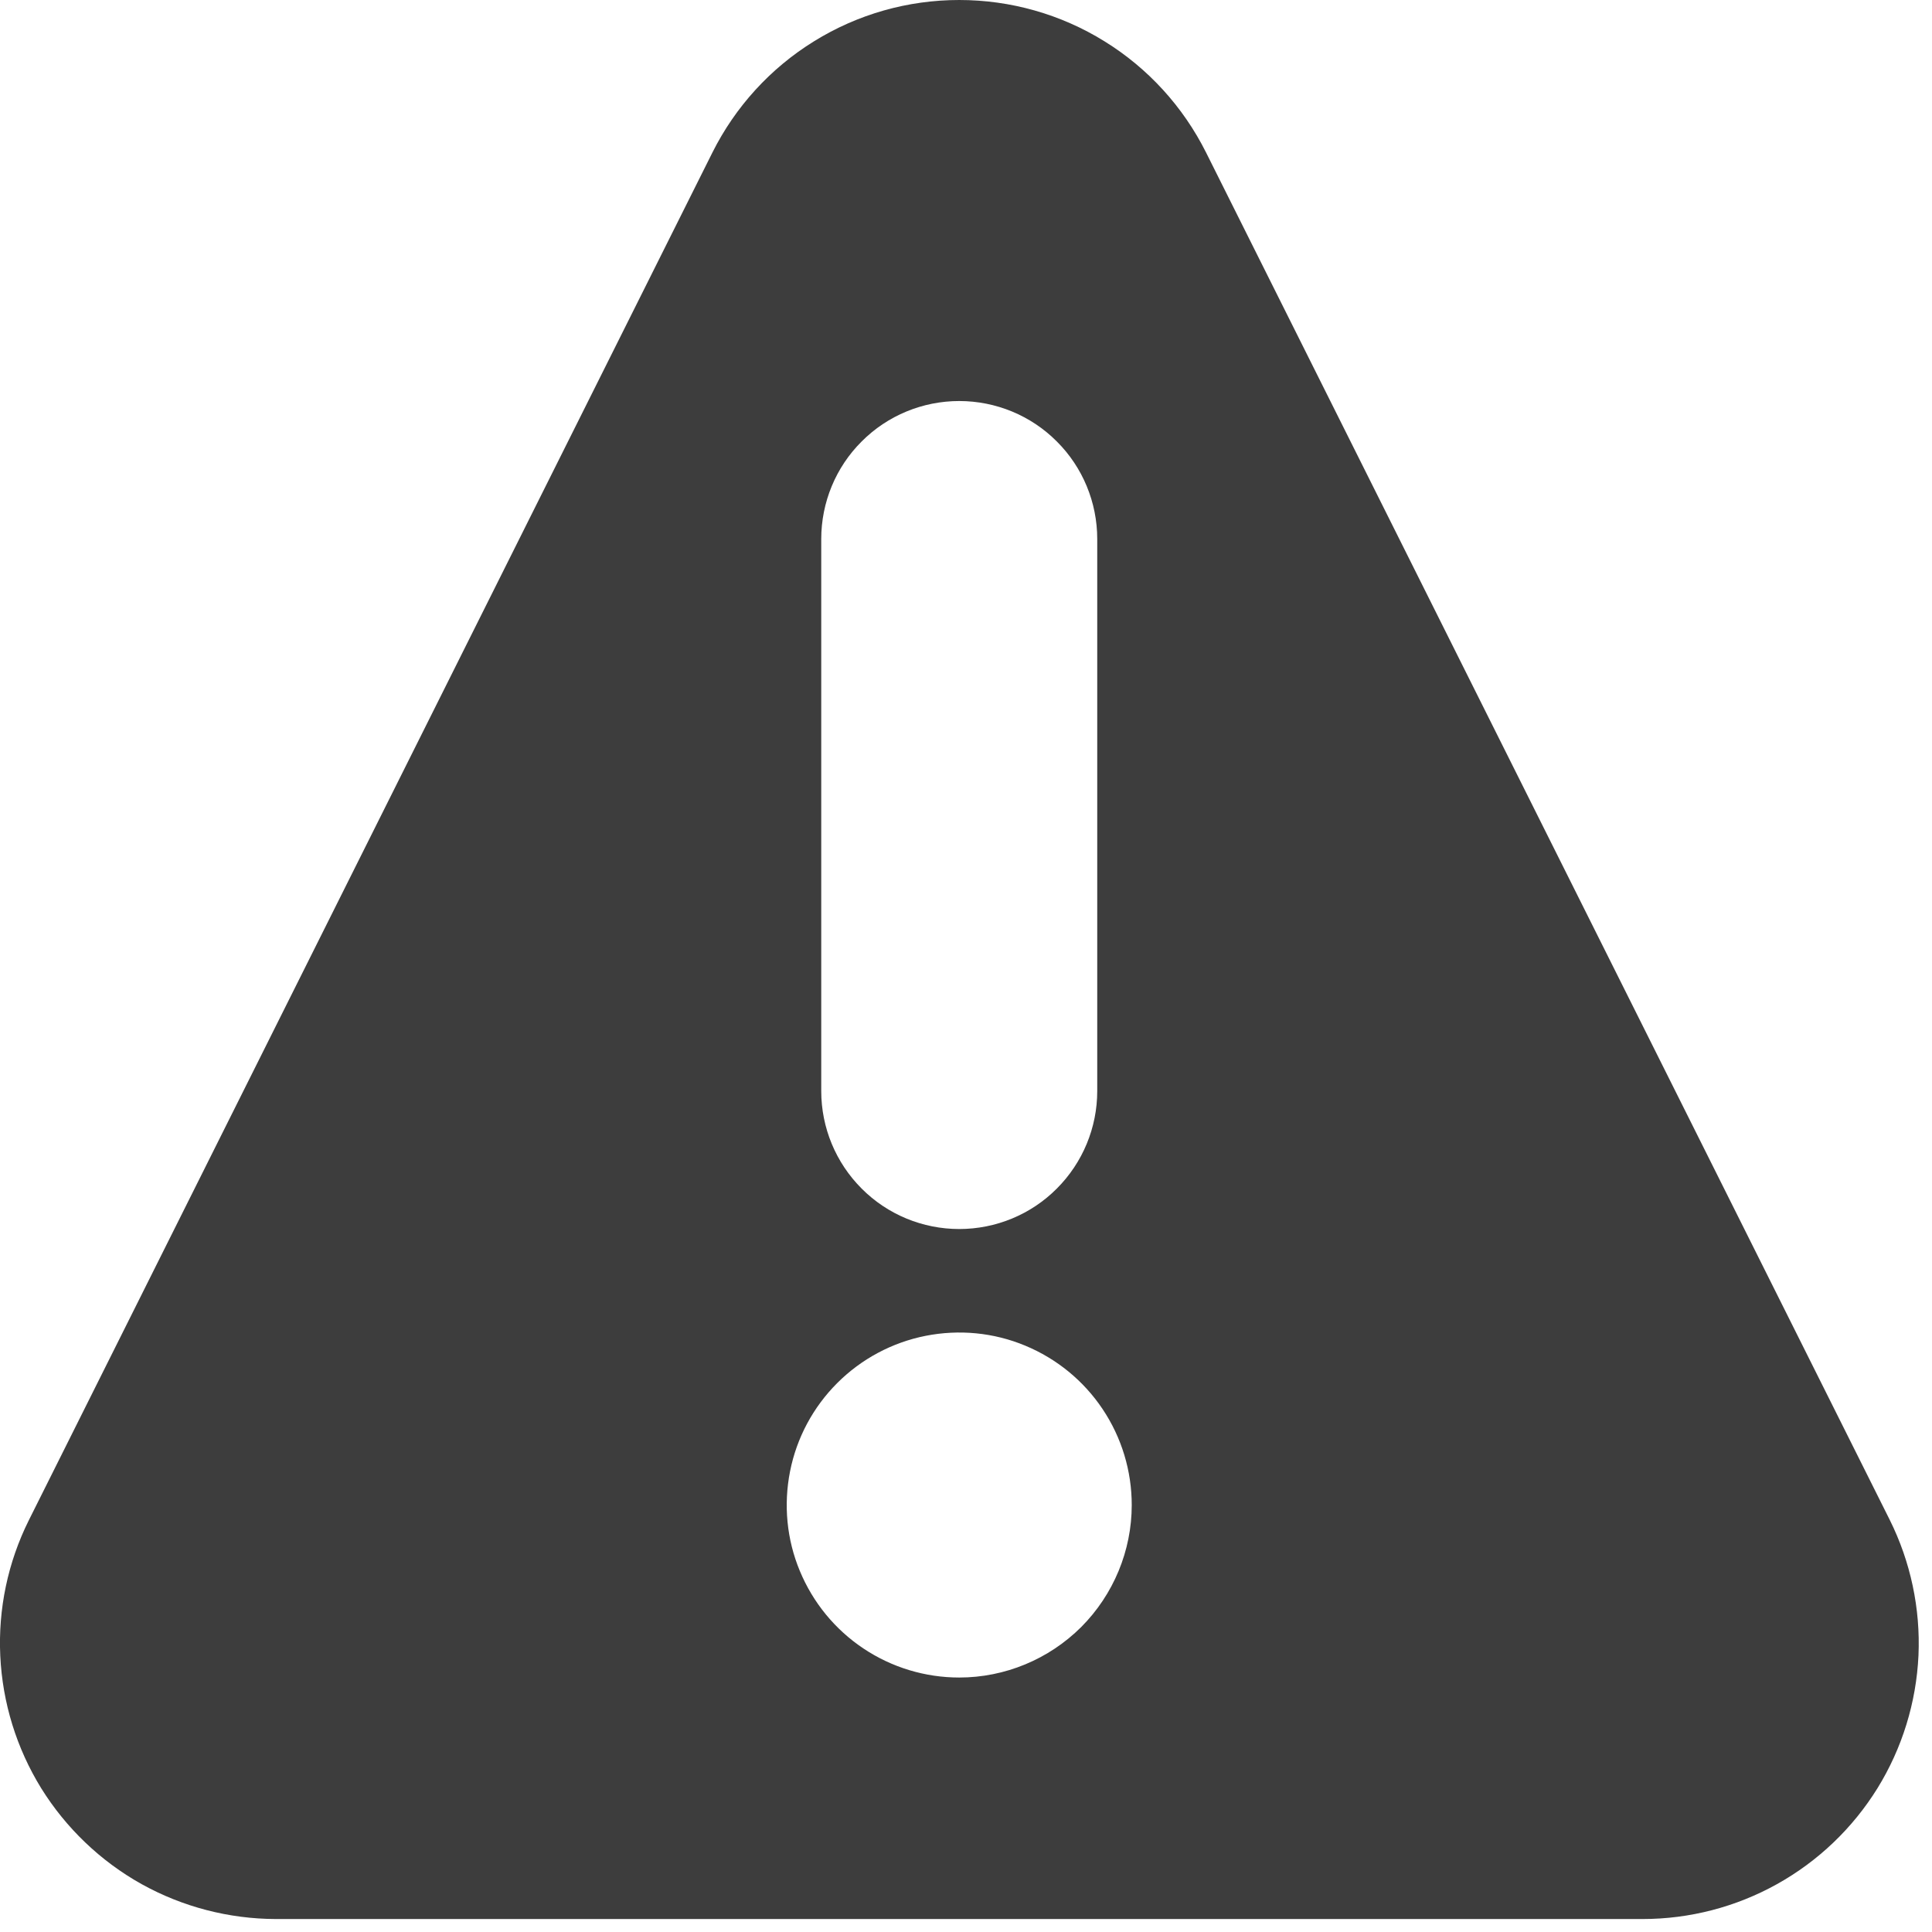
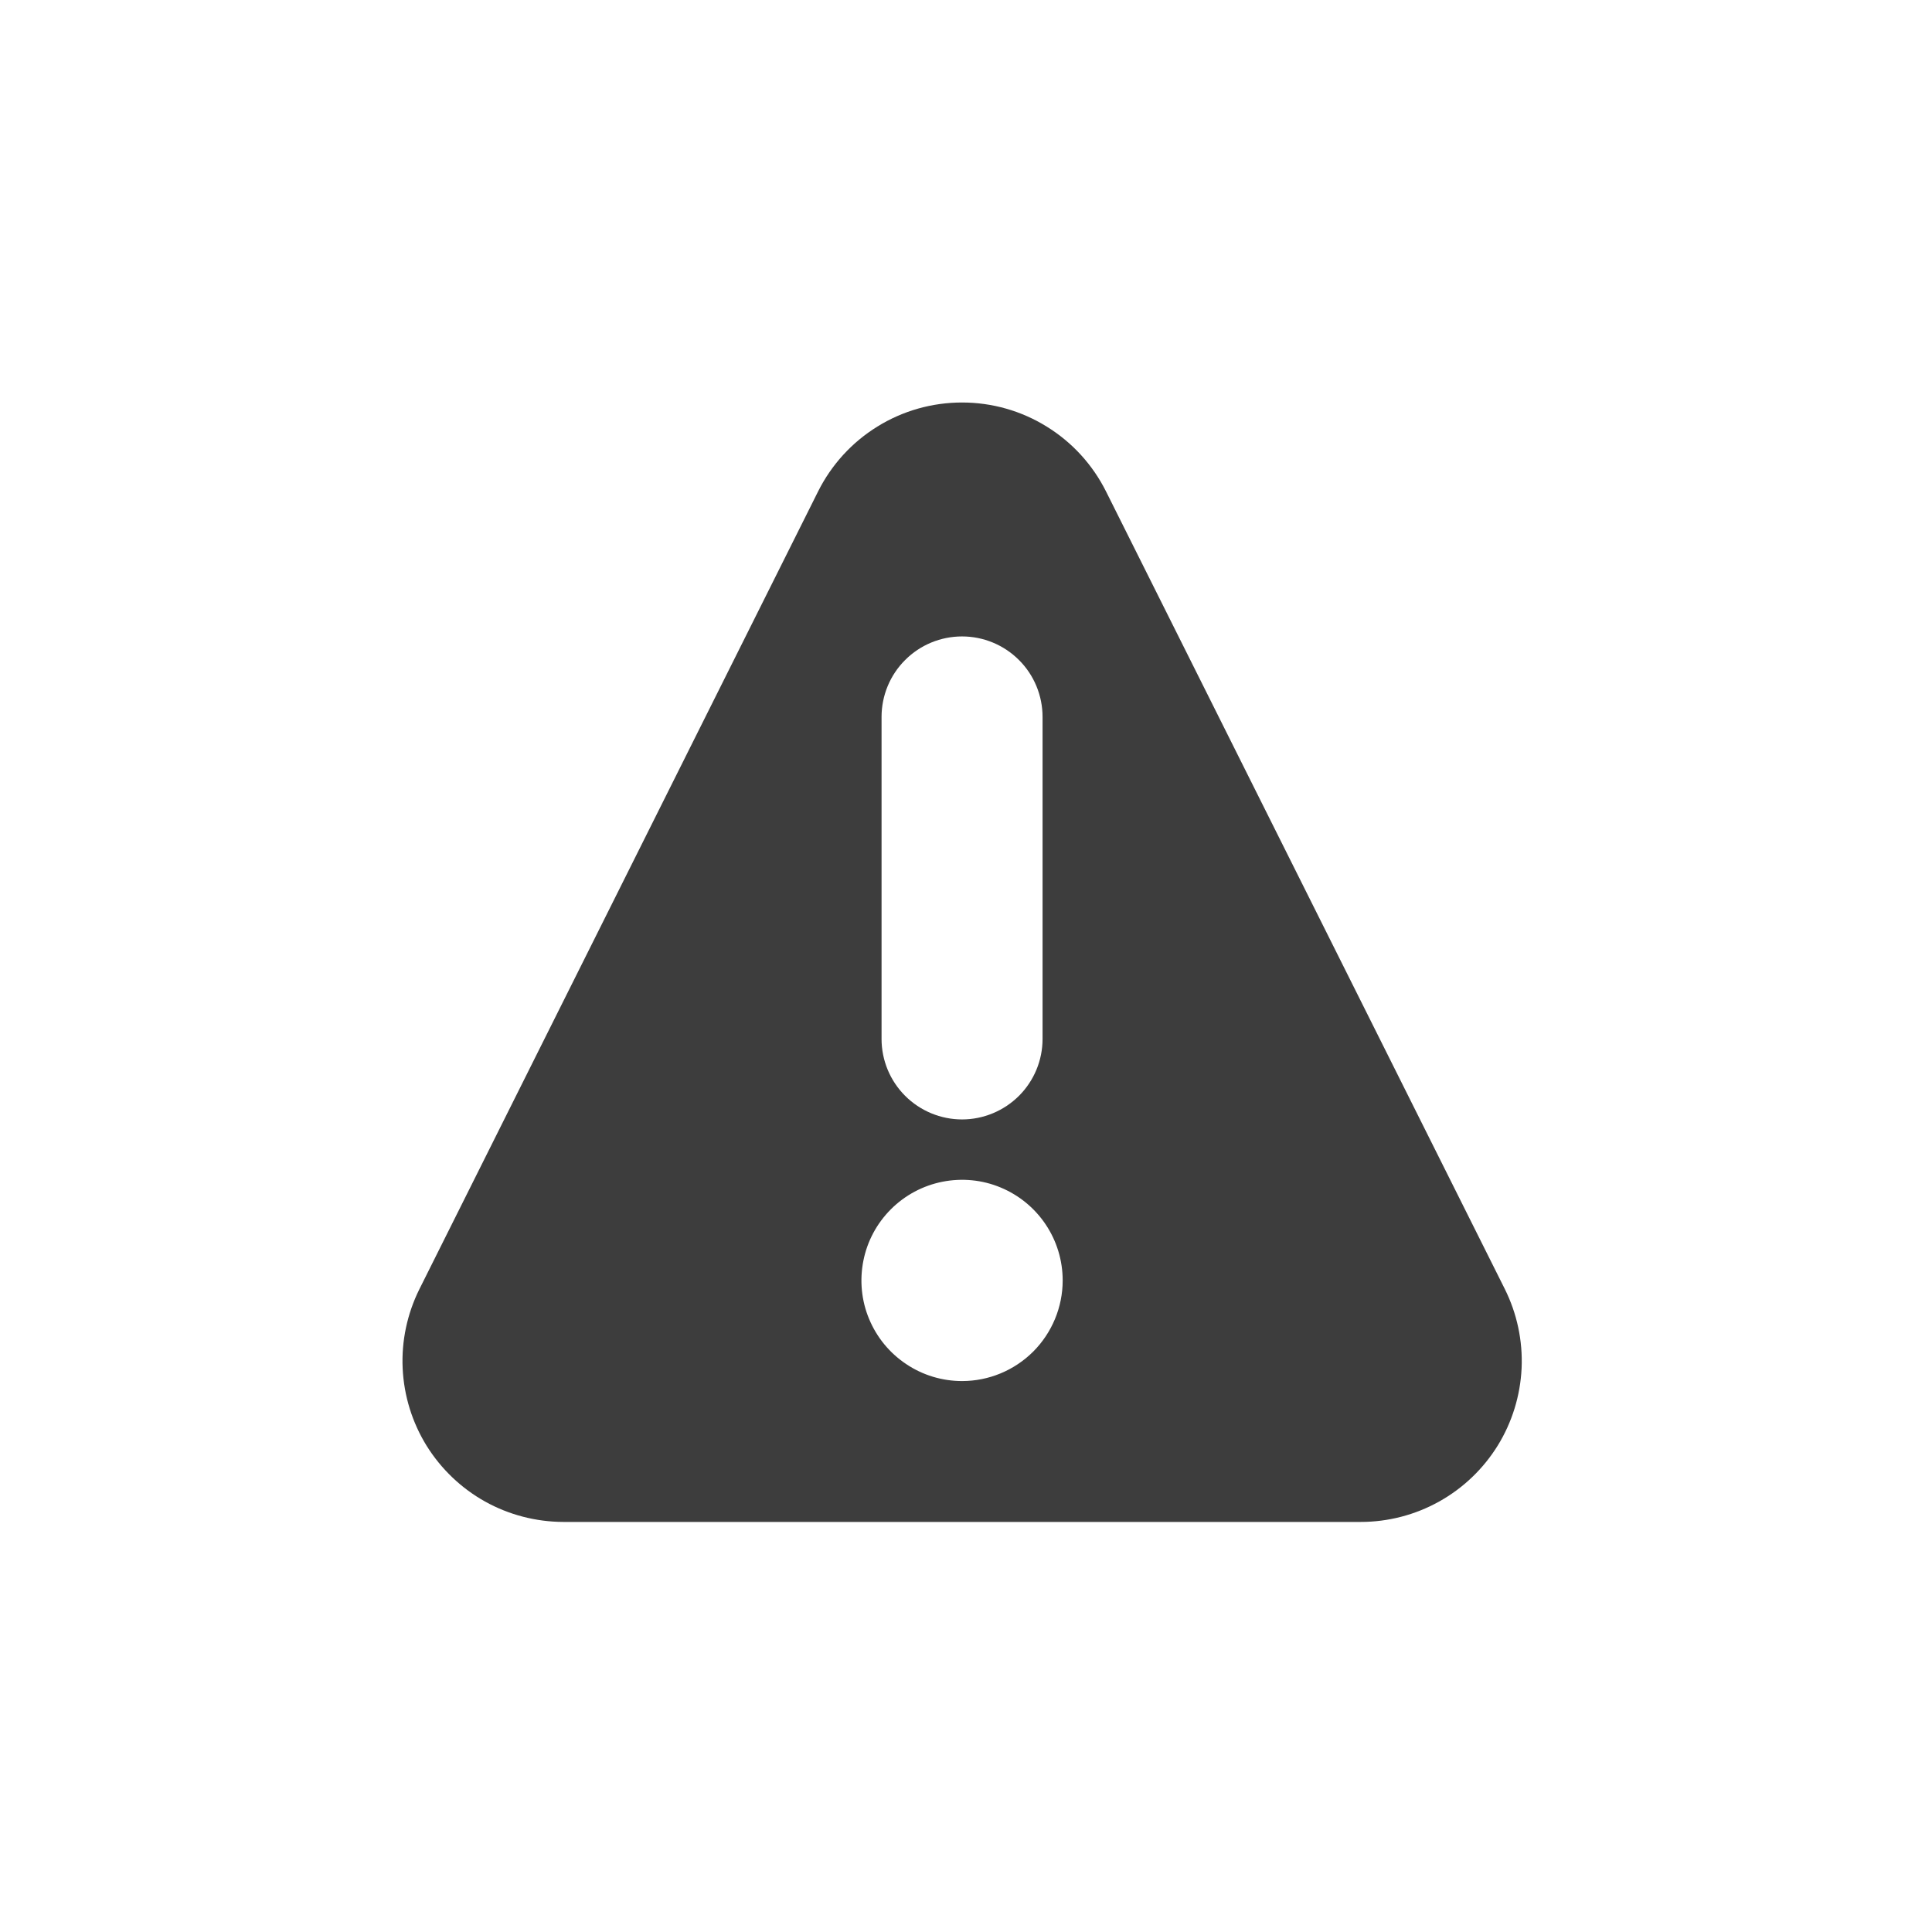
- <svg xmlns="http://www.w3.org/2000/svg" width="14" height="14" viewBox="0 0 14 14" fill="none">
-   <path d="M13.693 11.012L8.74 1.106C8.574 0.774 8.319 0.494 8.003 0.299C7.687 0.103 7.322 0 6.951 0C6.579 0 6.215 0.103 5.899 0.299C5.583 0.494 5.328 0.774 5.162 1.106L0.209 11.016C0.057 11.321 -0.014 11.659 0.002 11.999C0.018 12.339 0.12 12.669 0.299 12.959C0.479 13.248 0.729 13.487 1.026 13.653C1.323 13.818 1.658 13.905 1.998 13.906H11.903C12.244 13.906 12.579 13.819 12.877 13.653C13.175 13.487 13.425 13.248 13.605 12.958C13.784 12.668 13.886 12.337 13.902 11.996C13.917 11.656 13.845 11.317 13.693 11.012ZM5.951 3.906C5.951 3.641 6.056 3.386 6.244 3.199C6.431 3.011 6.686 2.906 6.951 2.906C7.216 2.906 7.471 3.011 7.658 3.199C7.846 3.386 7.951 3.641 7.951 3.906V7.906C7.951 8.171 7.846 8.425 7.658 8.613C7.471 8.801 7.216 8.906 6.951 8.906C6.686 8.906 6.431 8.801 6.244 8.613C6.056 8.425 5.951 8.171 5.951 7.906V3.906ZM6.951 12.156C6.704 12.156 6.462 12.083 6.256 11.945C6.051 11.808 5.891 11.613 5.796 11.384C5.701 11.156 5.677 10.905 5.725 10.662C5.773 10.419 5.892 10.197 6.067 10.022C6.242 9.847 6.465 9.728 6.707 9.68C6.95 9.632 7.201 9.656 7.429 9.751C7.658 9.846 7.853 10.006 7.99 10.211C8.128 10.417 8.201 10.659 8.201 10.906C8.201 11.237 8.069 11.555 7.835 11.79C7.6 12.024 7.282 12.156 6.951 12.156Z" fill="#3D3D3D" />
+ <svg xmlns="http://www.w3.org/2000/svg" width="24" height="24" viewBox="0 0 24 24" fill="none">
+   <path d="M18.693 16.012L13.74 6.106C13.574 5.774 13.319 5.494 13.002 5.299C12.687 5.103 12.322 5 11.951 5C11.579 5 11.215 5.103 10.899 5.299C10.583 5.494 10.328 5.774 10.162 6.106L5.209 16.016C5.058 16.321 4.986 16.659 5.002 16.999C5.018 17.339 5.12 17.669 5.299 17.959C5.479 18.248 5.729 18.487 6.026 18.653C6.323 18.818 6.658 18.905 6.998 18.906H16.903C17.244 18.906 17.579 18.819 17.877 18.653C18.175 18.487 18.425 18.248 18.605 17.958C18.784 17.668 18.886 17.337 18.902 16.996C18.917 16.656 18.845 16.317 18.693 16.012ZM10.951 8.906C10.951 8.641 11.056 8.386 11.244 8.199C11.431 8.011 11.686 7.906 11.951 7.906C12.216 7.906 12.47 8.011 12.658 8.199C12.846 8.386 12.951 8.641 12.951 8.906V12.906C12.951 13.171 12.846 13.425 12.658 13.613C12.47 13.8 12.216 13.906 11.951 13.906C11.686 13.906 11.431 13.8 11.244 13.613C11.056 13.425 10.951 13.171 10.951 12.906V8.906ZM11.951 17.156C11.704 17.156 11.462 17.083 11.257 16.945C11.051 16.808 10.891 16.613 10.796 16.384C10.701 16.156 10.677 15.905 10.725 15.662C10.773 15.419 10.892 15.197 11.067 15.022C11.242 14.847 11.465 14.728 11.707 14.68C11.95 14.632 12.201 14.656 12.429 14.751C12.658 14.846 12.853 15.006 12.99 15.211C13.128 15.417 13.201 15.659 13.201 15.906C13.201 16.237 13.069 16.555 12.835 16.79C12.6 17.024 12.283 17.156 11.951 17.156Z" fill="#3D3D3D" />
</svg>
